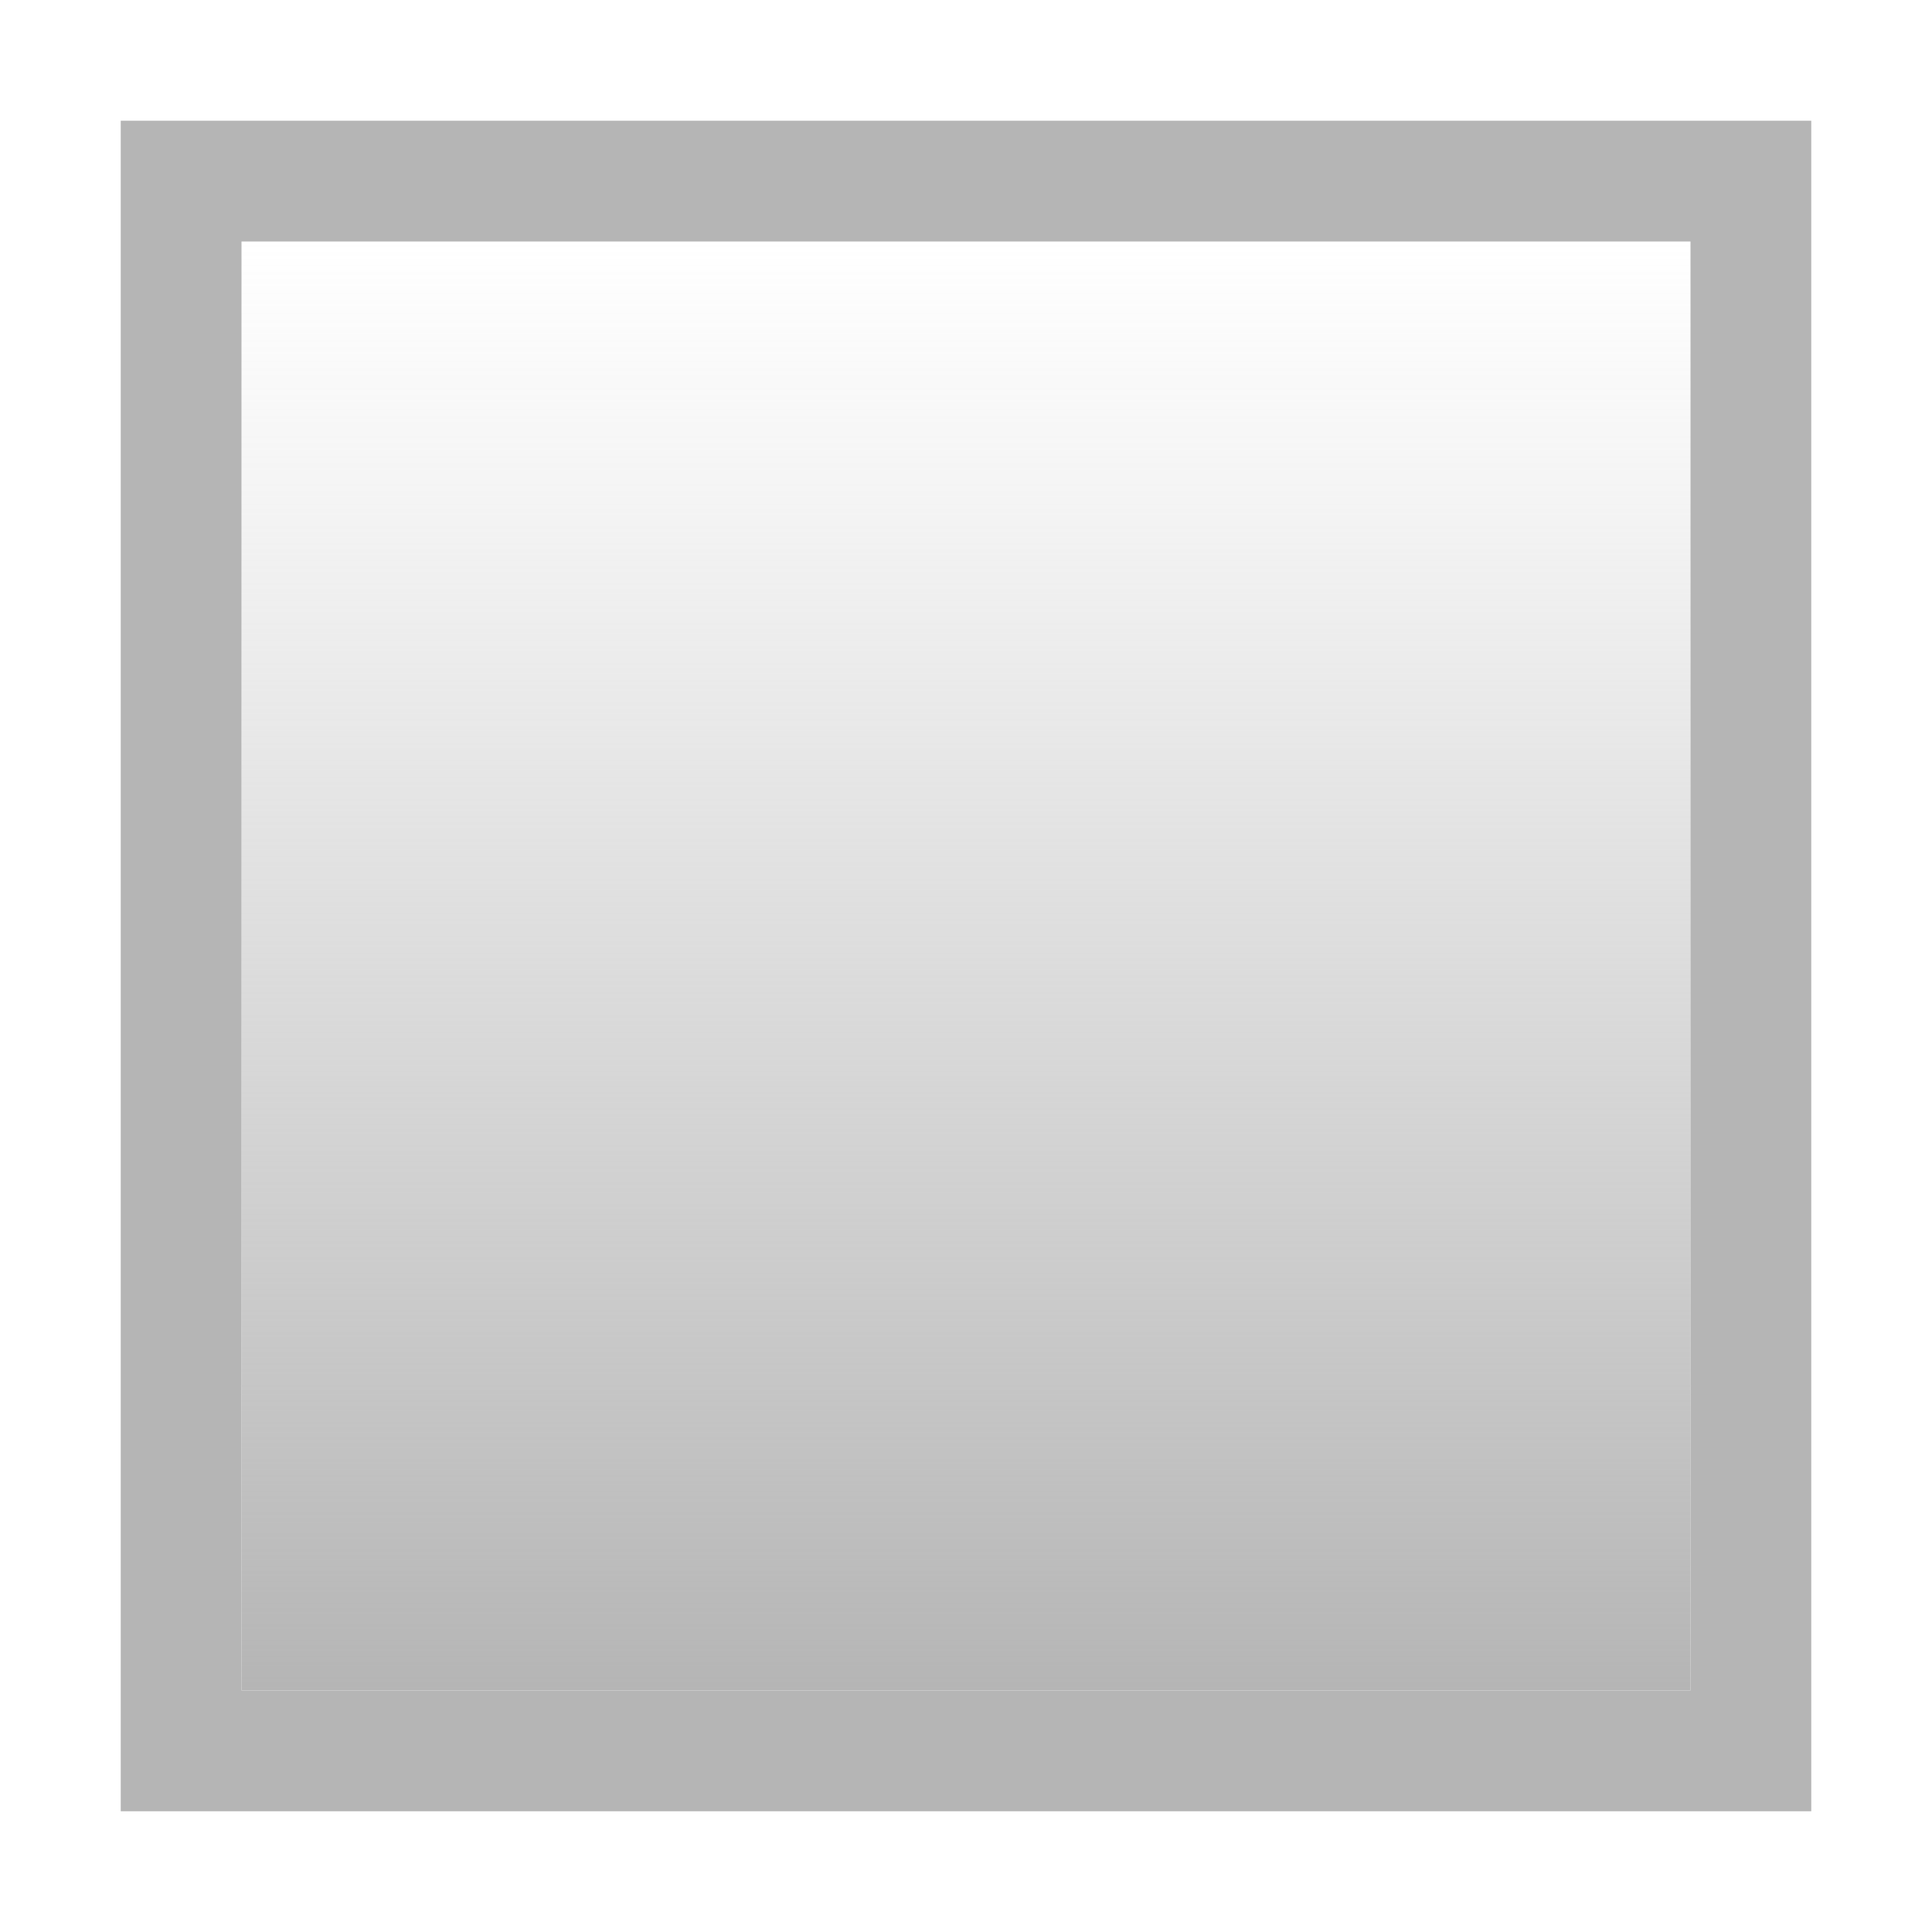
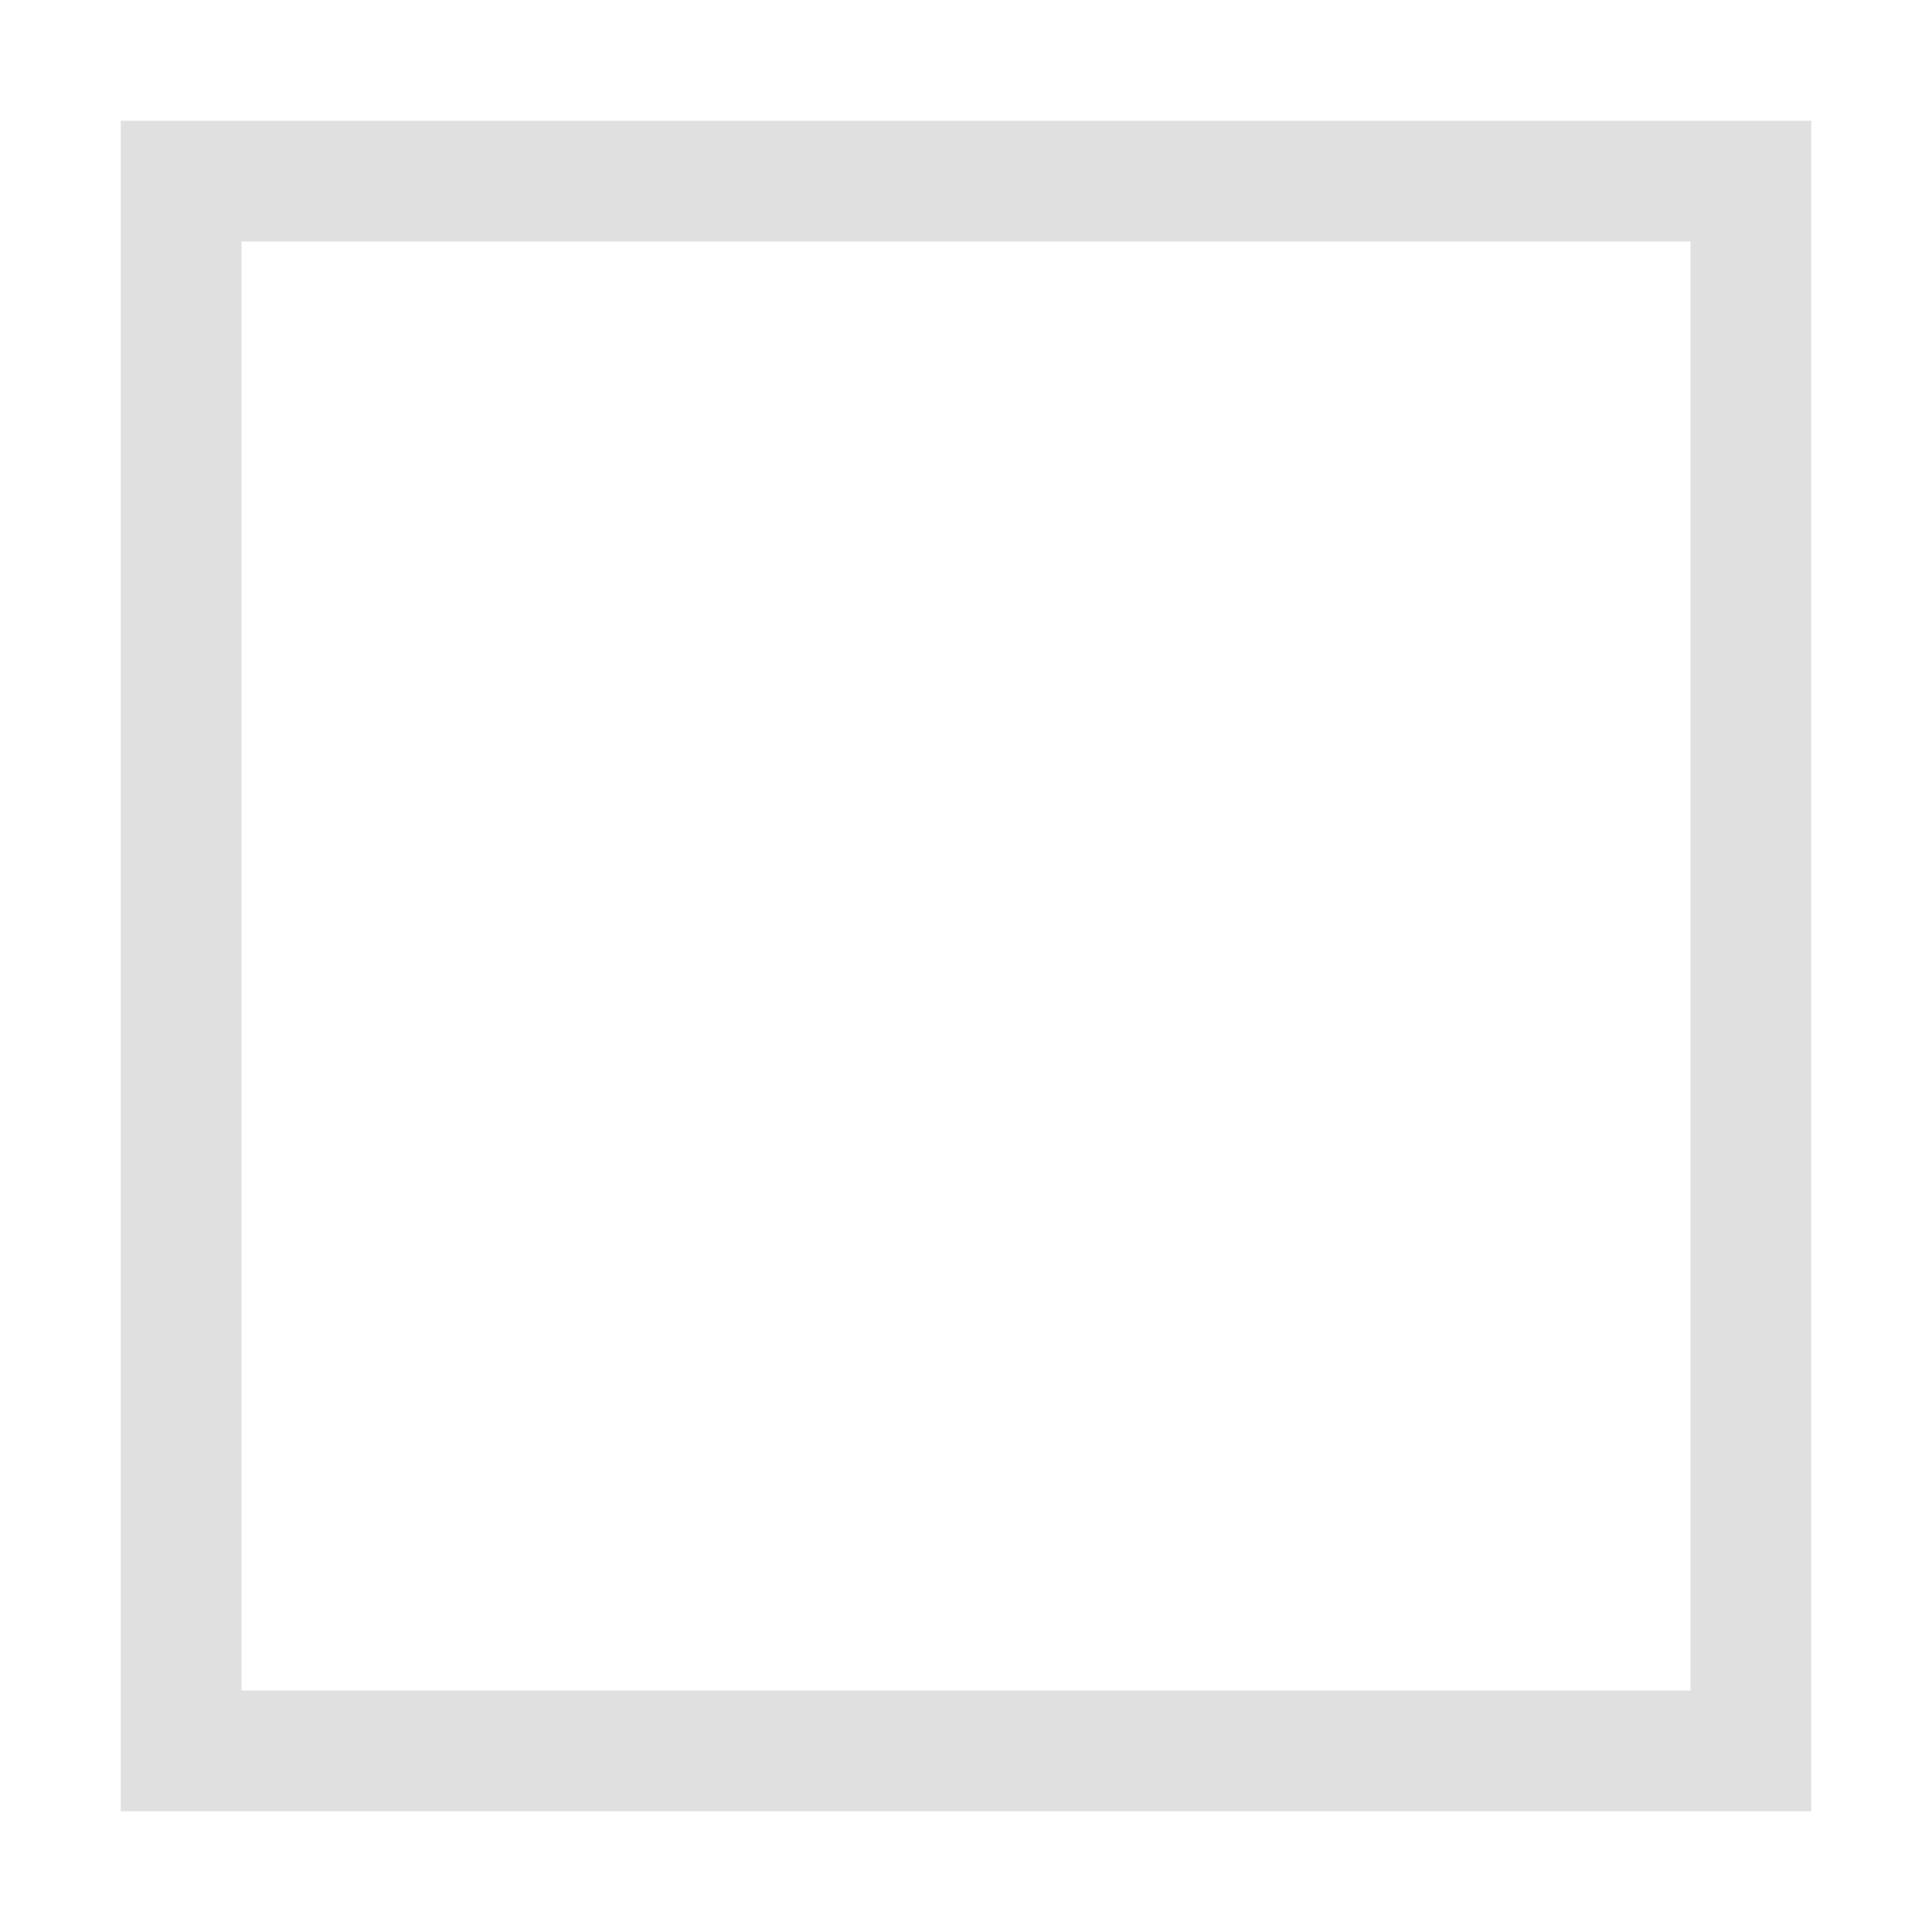
<svg xmlns="http://www.w3.org/2000/svg" id="Layer_1" data-name="Layer 1" width="144" height="144" viewBox="0 0 144 144">
  <defs>
-     <style>.cls-1{fill:#b5b5b5;}.cls-2{fill:url(#linear-gradient);}</style>
-     <linearGradient id="linear-gradient" x1="72" y1="126" x2="72" y2="18" gradientUnits="userSpaceOnUse">
-       <stop offset="0" stop-color="#b5b5b5" />
-       <stop offset="0.44" stop-color="#b5b5b5" stop-opacity="0.53" />
-       <stop offset="0.82" stop-color="#b5b5b5" stop-opacity="0.15" />
-       <stop offset="1" stop-color="#b5b5b5" stop-opacity="0" />
-     </linearGradient>
+     <style>.cls-1{fill:#e0e0e0;}</style>
  </defs>
  <path class="cls-1" d="M126,9H9V135H135V9Zm0,117H18V18H126Z" />
-   <rect class="cls-2" x="18" y="18" width="108" height="108" />
</svg>
